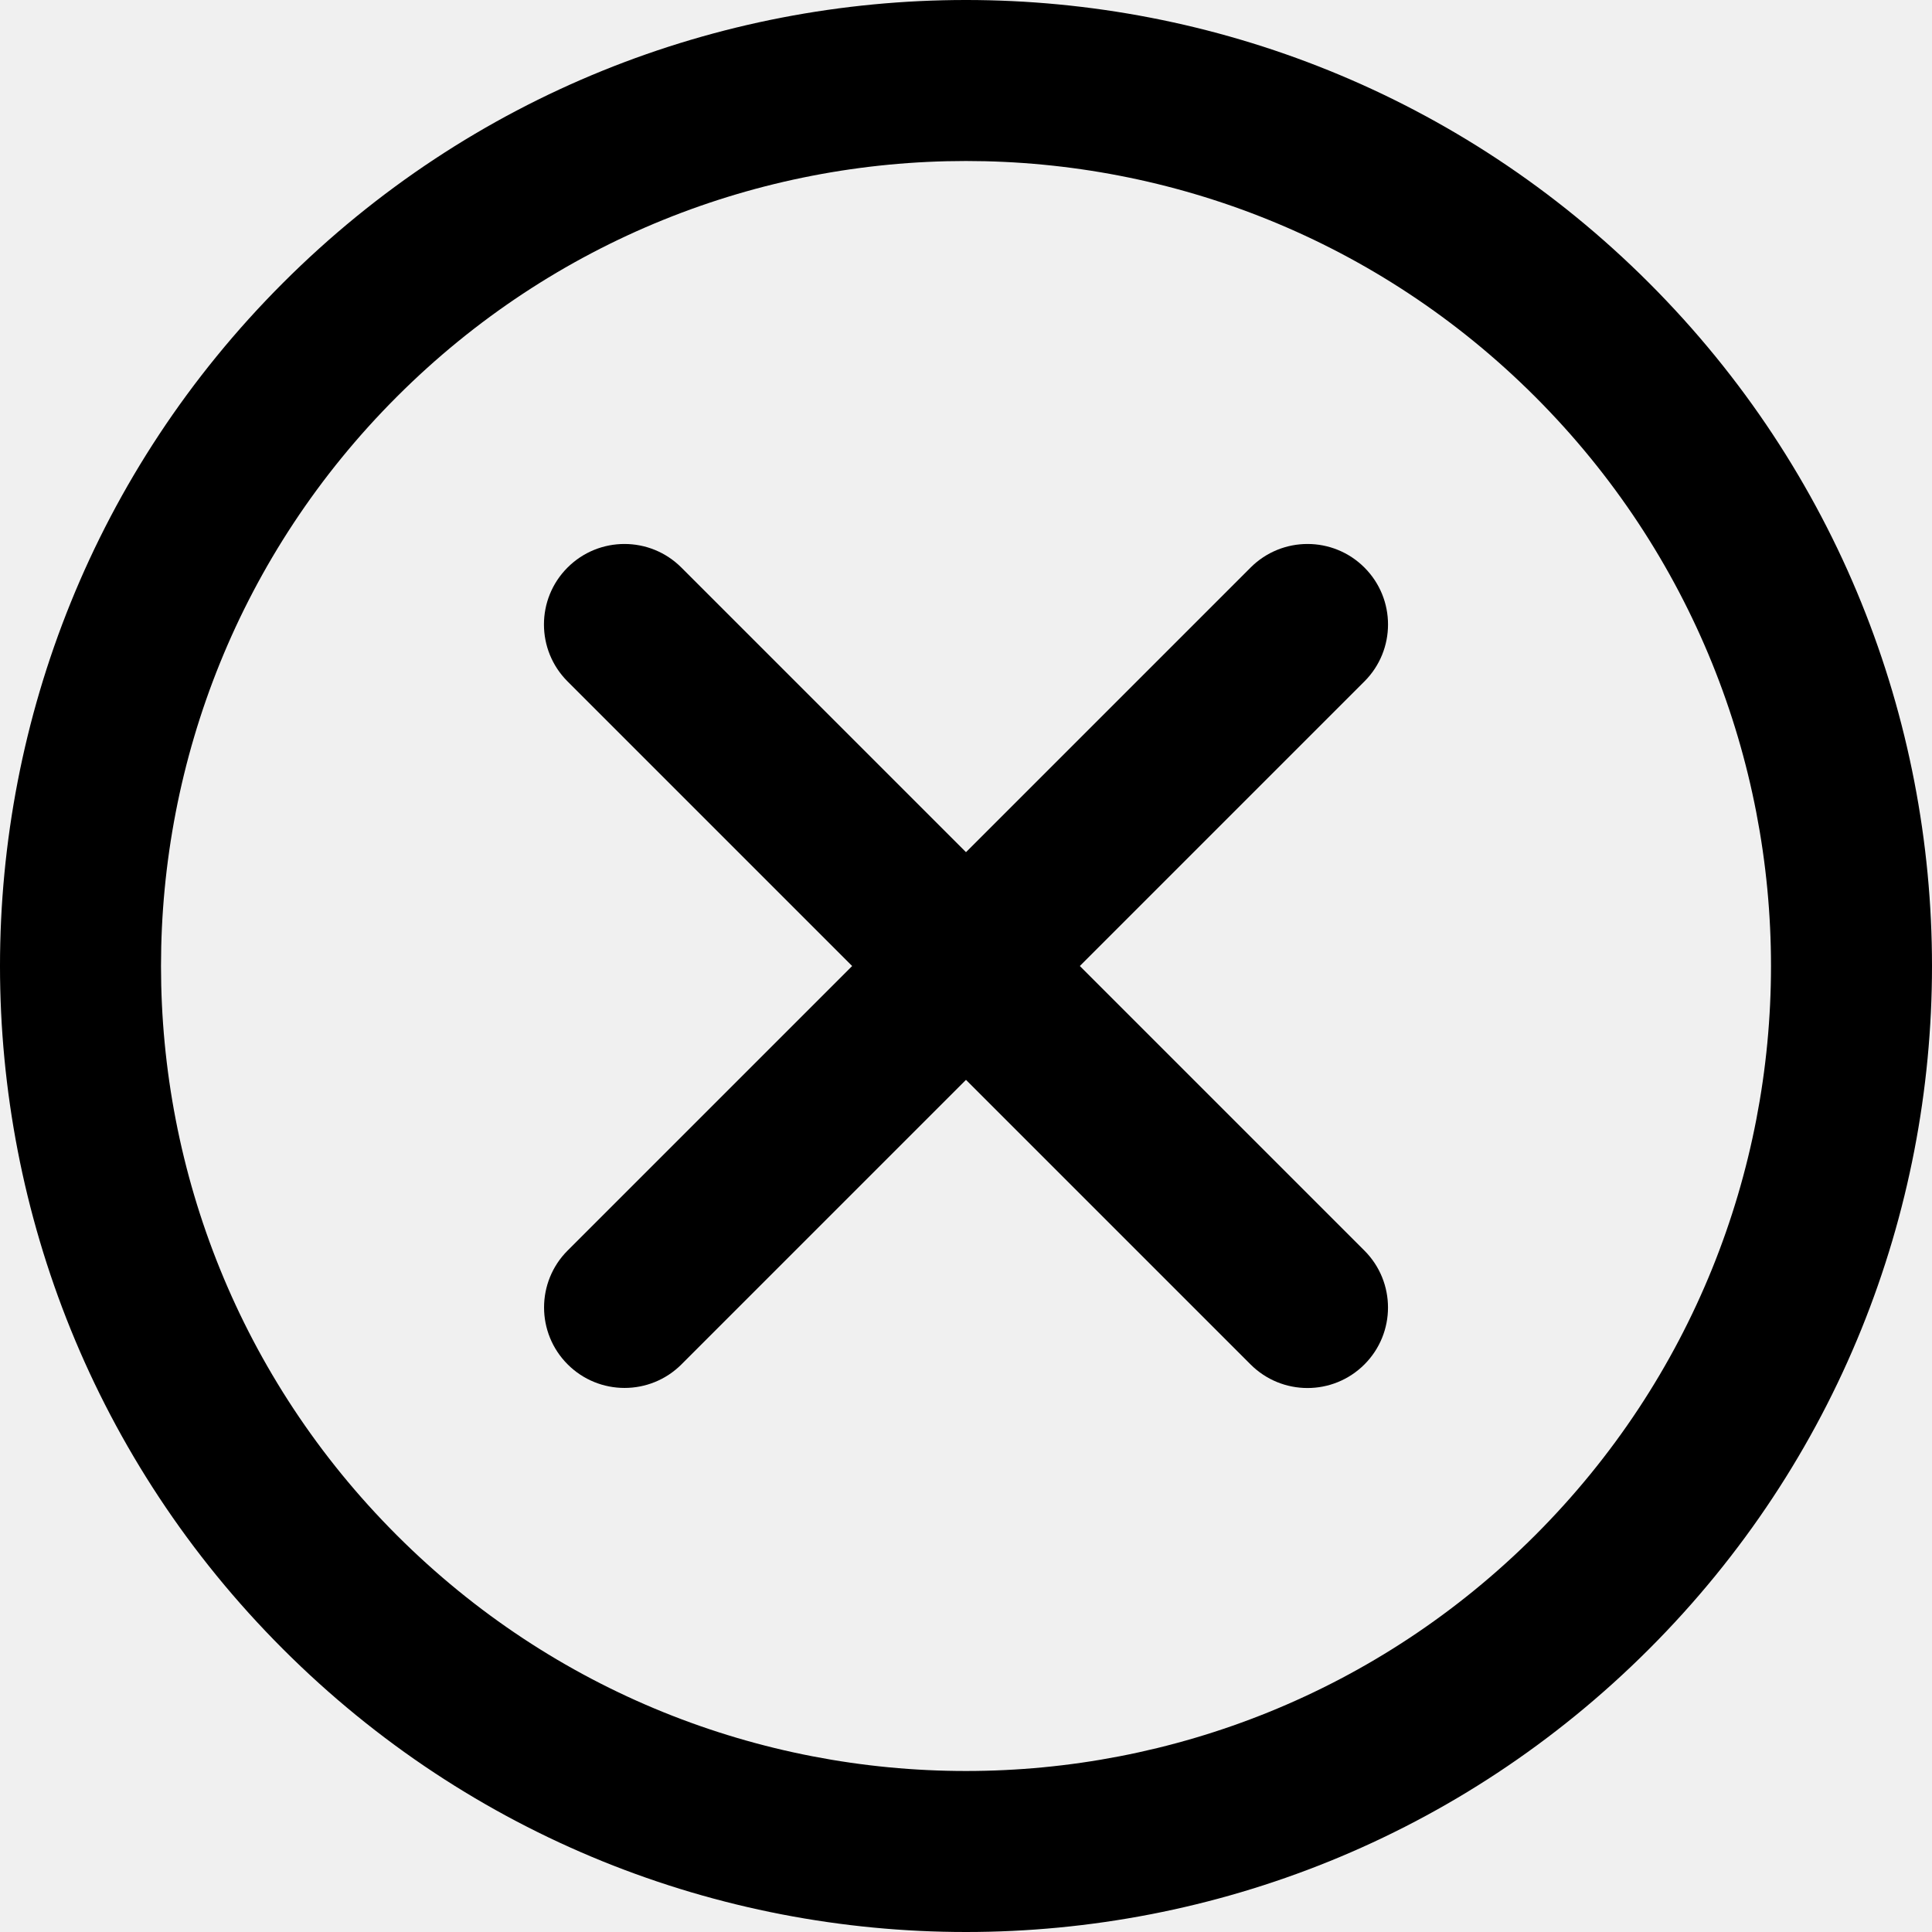
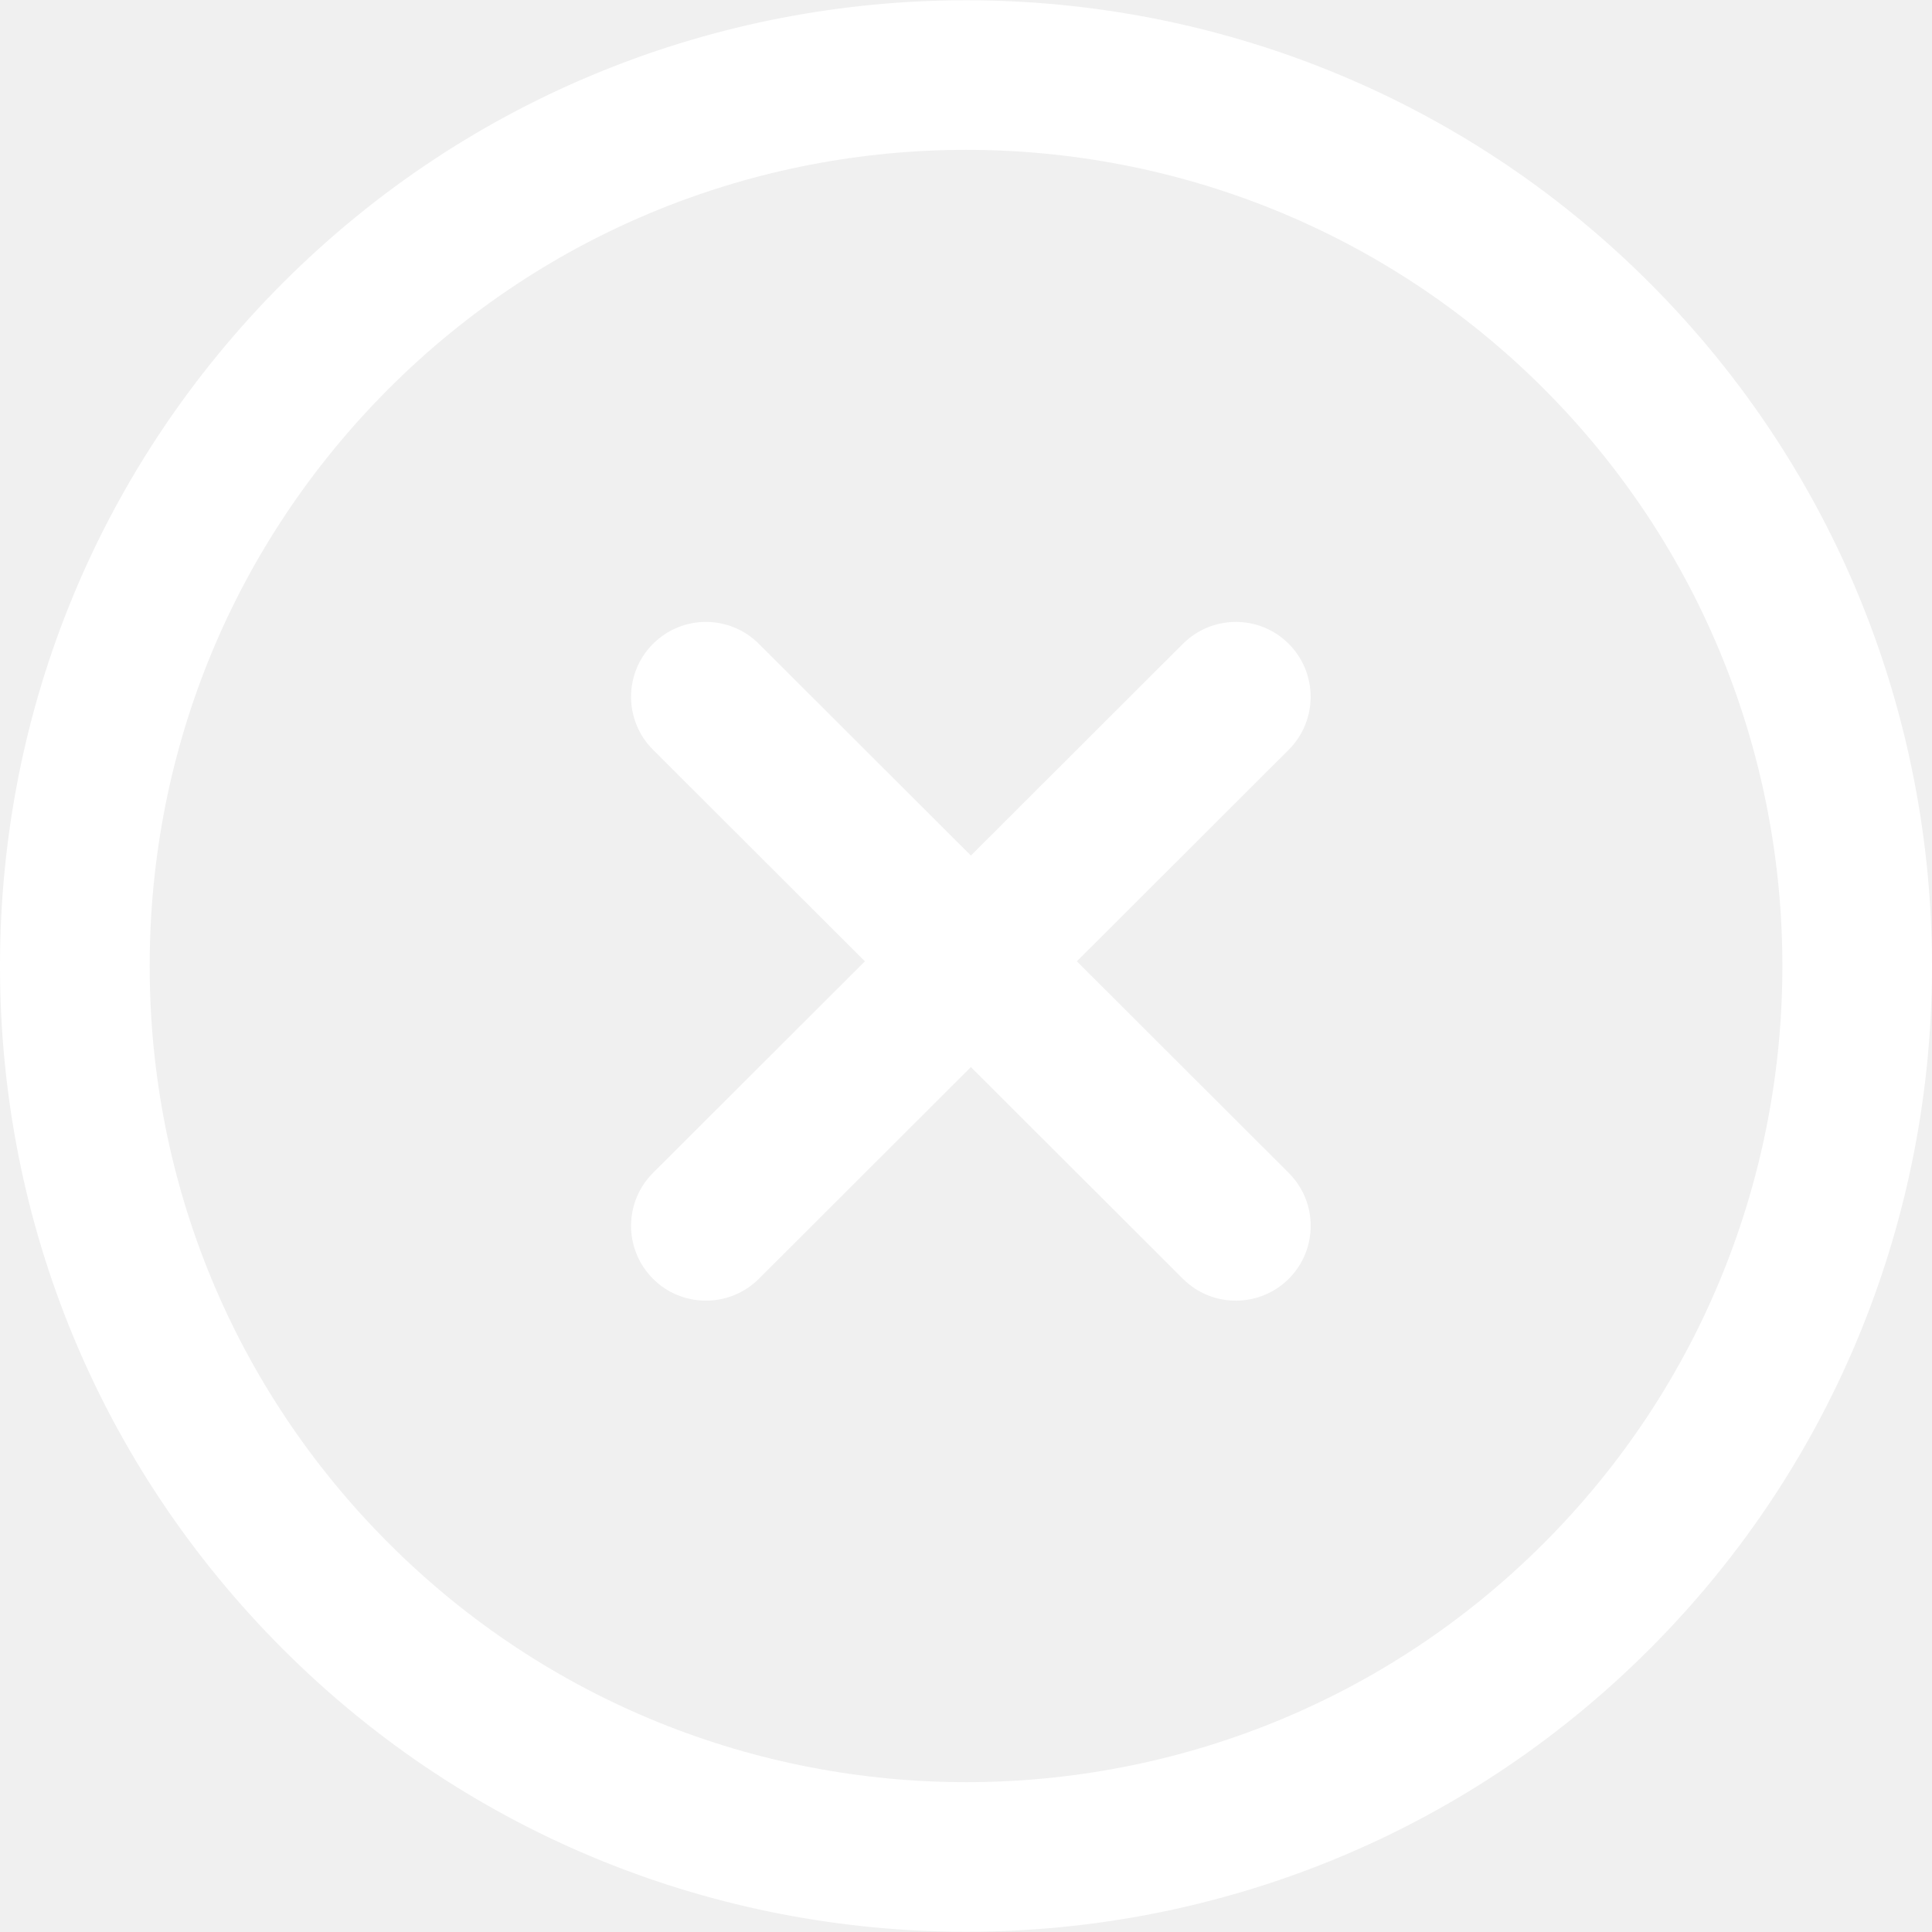
- <svg xmlns="http://www.w3.org/2000/svg" version="1.1" id="Capa_1" x="0px" y="0px" viewBox="0 0 512 512" style="enable-background:new 0 0 512 512;" xml:space="preserve">
-   <g transform="translate(1 1)">
+ <svg xmlns="http://www.w3.org/2000/svg" version="1.1" width="512" height="512" x="0" y="0" viewBox="0 0 511.995 511.995" style="enable-background:new 0 0 512 512" xml:space="preserve" class="">
+   <g>
    <g>
      <g>
-         <path d="M436.016,73.984c-99.979-99.979-262.075-99.979-362.033,0.002c-99.978,99.978-99.978,262.073,0.004,362.031     c99.954,99.978,262.05,99.978,362.029-0.002C535.995,336.059,535.995,173.964,436.016,73.984z M405.848,405.844     c-83.318,83.318-218.396,83.318-301.691,0.004c-83.318-83.299-83.318-218.377-0.002-301.693     c83.297-83.317,218.375-83.317,301.691,0S489.162,322.549,405.848,405.844z" />
-         <path d="M360.592,149.408c-8.331-8.331-21.839-8.331-30.17,0l-75.425,75.425l-75.425-75.425c-8.331-8.331-21.839-8.331-30.17,0     s-8.331,21.839,0,30.17l75.425,75.425L149.43,330.4c-8.331,8.331-8.331,21.839,0,30.17c8.331,8.331,21.839,8.331,30.17,0     l75.397-75.397l75.419,75.419c8.331,8.331,21.839,8.331,30.17,0c8.331-8.331,8.331-21.839,0-30.17l-75.419-75.419l75.425-75.425     C368.923,171.247,368.923,157.74,360.592,149.408z" />
+         <path d="M437.126,74.939c-99.826-99.826-262.307-99.826-362.133,0C26.637,123.314,0,187.617,0,256.005    s26.637,132.691,74.993,181.047c49.923,49.923,115.495,74.874,181.066,74.874s131.144-24.951,181.066-74.874    C536.951,337.226,536.951,174.784,437.126,74.939z M409.08,409.006c-84.375,84.375-221.667,84.375-306.042,0    c-40.858-40.858-63.37-95.204-63.37-153.001s22.512-112.143,63.37-153.021c84.375-84.375,221.667-84.355,306.042,0    C493.435,187.359,493.435,324.651,409.08,409.006z" fill="#ffffff" data-original="#000000" style="" class="" />
      </g>
    </g>
+     <g>
+       <g>
+         <path d="M341.525,310.827l-56.151-56.071l56.151-56.071c7.735-7.735,7.735-20.29,0.02-28.046    c-7.755-7.775-20.31-7.755-28.065-0.02l-56.19,56.111l-56.19-56.111c-7.755-7.735-20.31-7.755-28.065,0.02    c-7.735,7.755-7.735,20.31,0.02,28.046l56.151,56.071l-56.151,56.071c-7.755,7.735-7.755,20.29-0.02,28.046    c3.868,3.887,8.965,5.811,14.043,5.811s10.155-1.944,14.023-5.792l56.19-56.111l56.19,56.111    c3.868,3.868,8.945,5.792,14.023,5.792c5.078,0,10.175-1.944,14.043-5.811C349.28,331.117,349.28,318.562,341.525,310.827z" fill="#ffffff" data-original="#000000" style="" class="" />
+       </g>
+     </g>
+     <g>
+ </g>
+     <g>
+ </g>
+     <g>
+ </g>
+     <g>
+ </g>
+     <g>
+ </g>
+     <g>
+ </g>
+     <g>
+ </g>
+     <g>
+ </g>
+     <g>
+ </g>
+     <g>
+ </g>
+     <g>
+ </g>
+     <g>
+ </g>
+     <g>
+ </g>
+     <g>
+ </g>
+     <g>
+ </g>
  </g>
-   <g>
- </g>
-   <g>
- </g>
-   <g>
- </g>
-   <g>
- </g>
-   <g>
- </g>
-   <g>
- </g>
-   <g>
- </g>
-   <g>
- </g>
-   <g>
- </g>
-   <g>
- </g>
-   <g>
- </g>
-   <g>
- </g>
-   <g>
- </g>
-   <g>
- </g>
-   <g>
- </g>
</svg>
